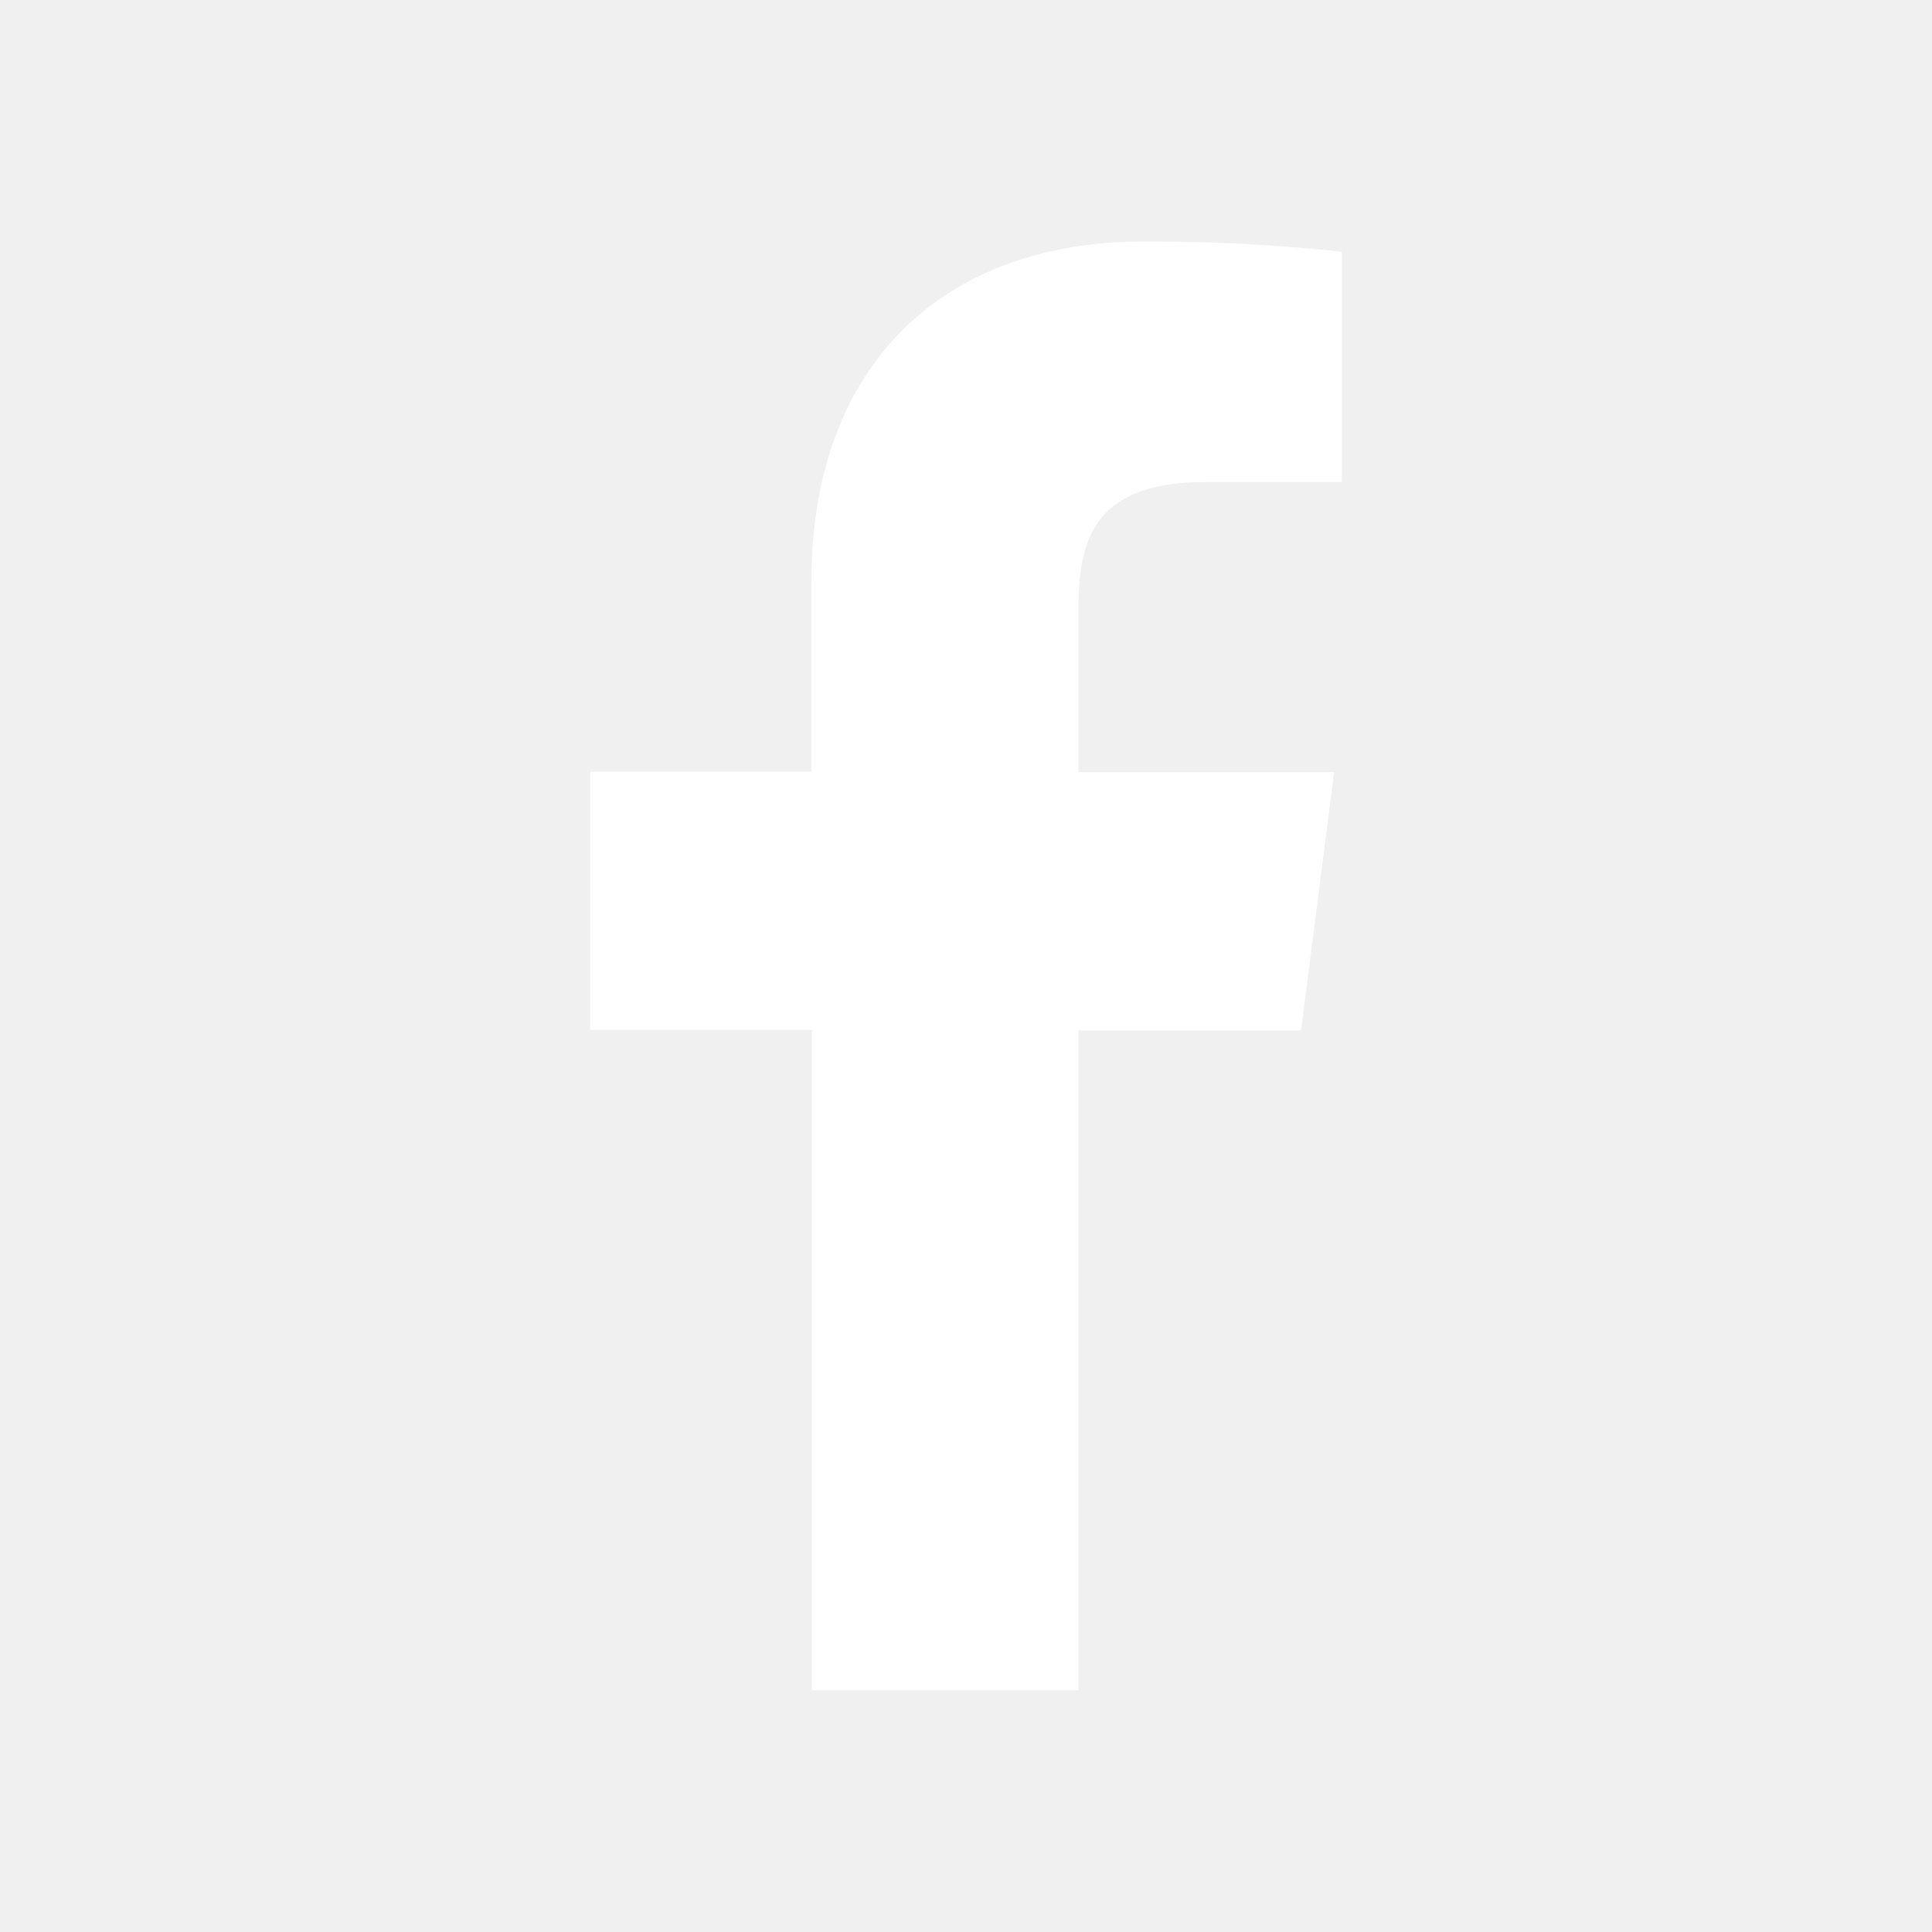
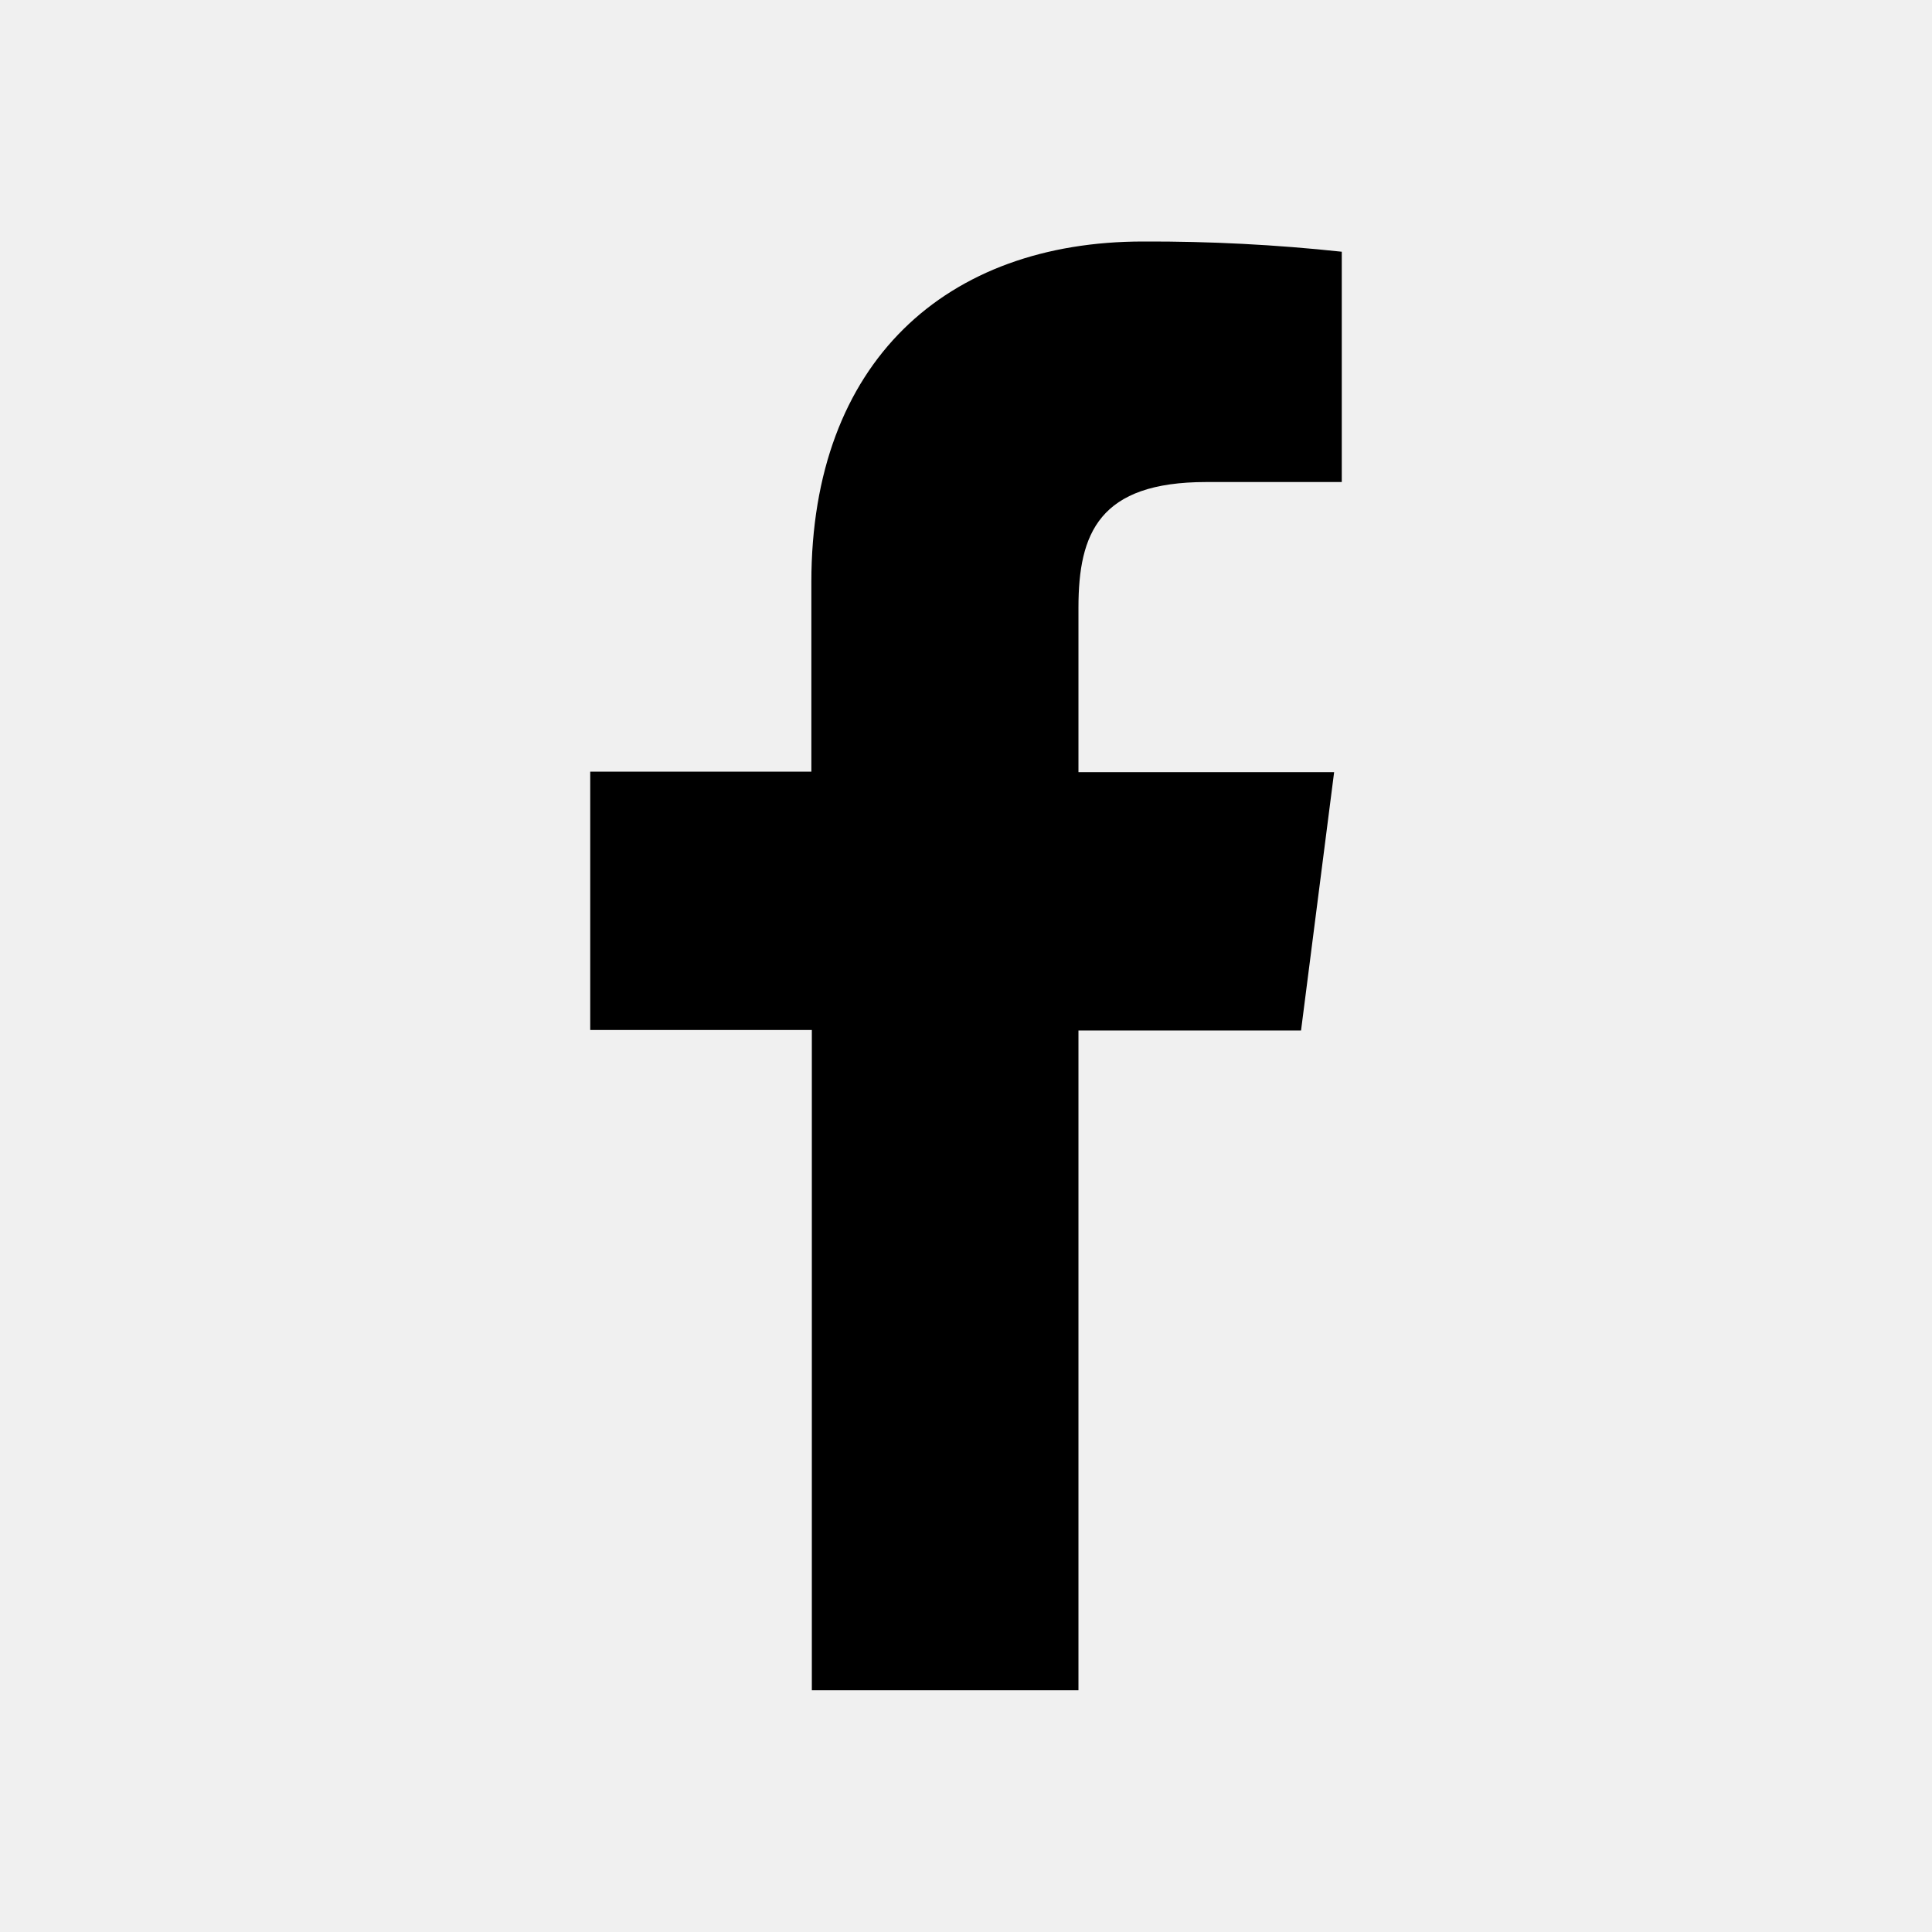
- <svg xmlns="http://www.w3.org/2000/svg" width="48" height="48" fill="#fff" viewBox="0 0 24 24">
+ <svg xmlns="http://www.w3.org/2000/svg" width="24" height="24" fill="#000" viewBox="0 0 24 24">
  <path d="M13.397 20.997v-8.196h2.765l.411-3.209h-3.176V7.548c0-.926.258-1.56 1.587-1.56h1.684V3.127A22.336 22.336 0 0 0 14.201 3c-2.444 0-4.122 1.492-4.122 4.231v2.355H7.332v3.209h2.753v8.202h3.312z" />
</svg>
